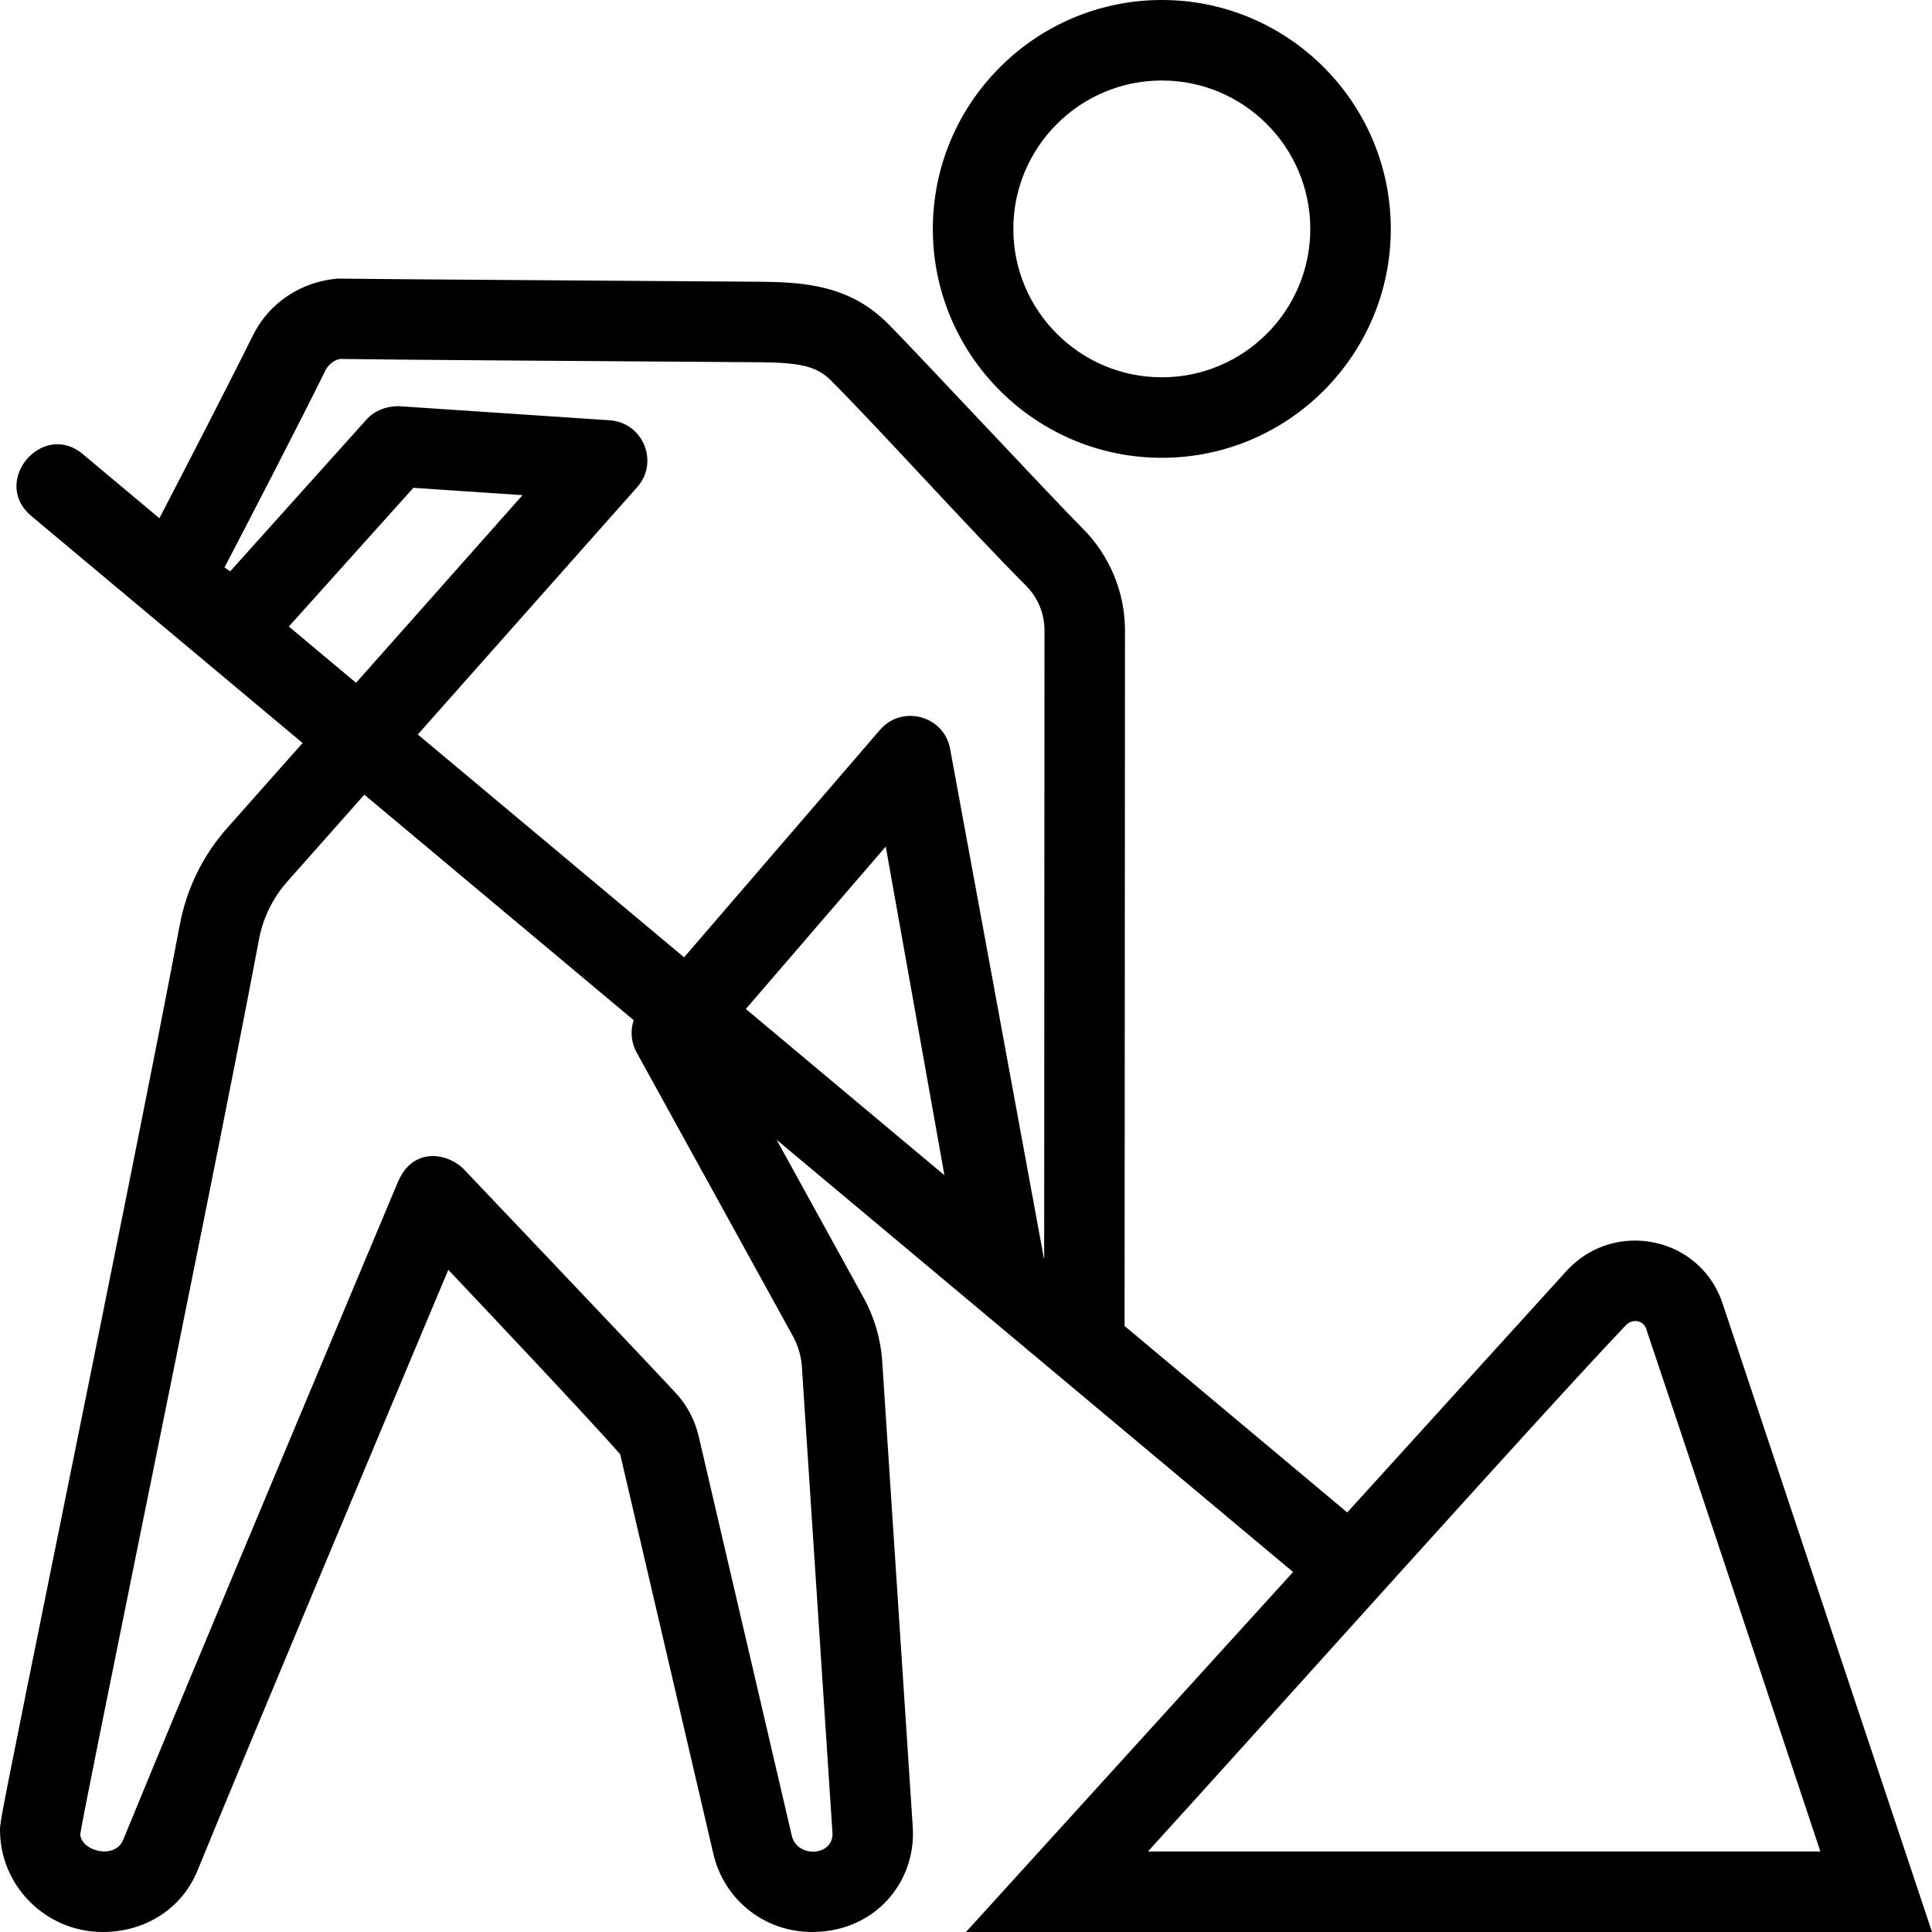
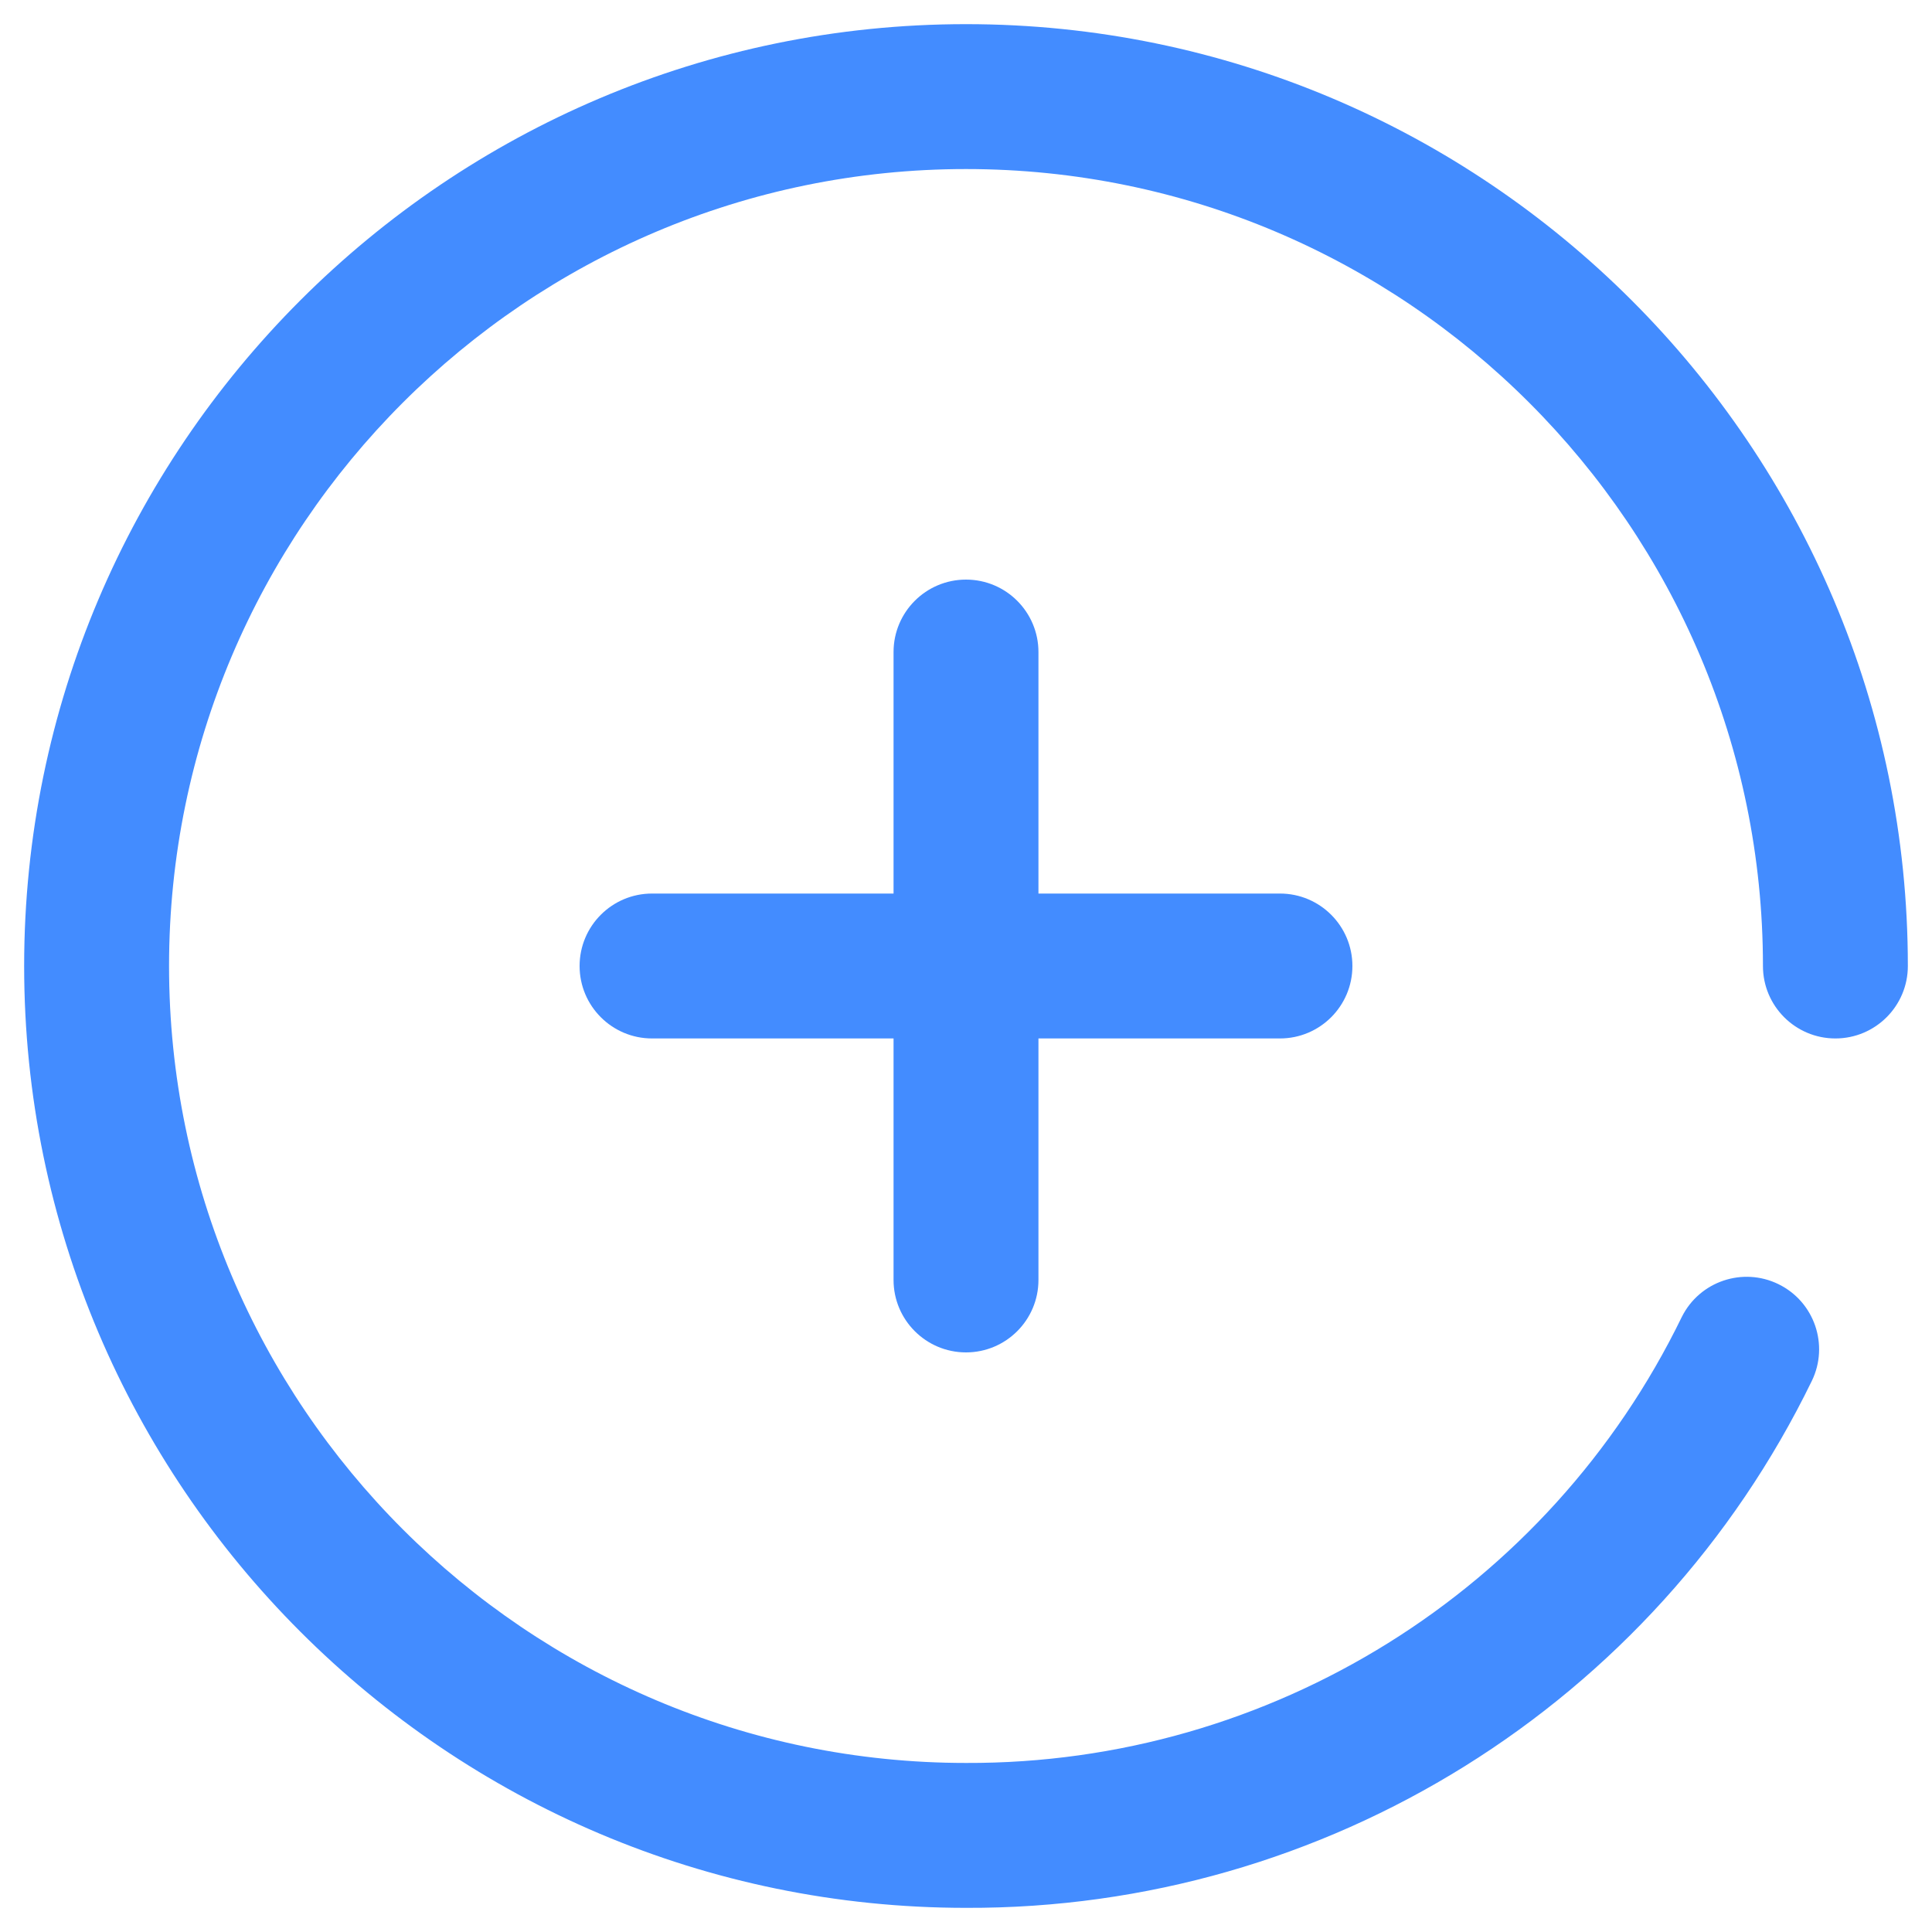
- <svg xmlns="http://www.w3.org/2000/svg" width="24" height="24" fill-rule="evenodd" clip-rule="evenodd">
-   <path d="M16.063 19.528l-6.416-5.37 1.08 1.961c.134.241.214.515.232.791l.38 5.793c.041.674-.466 1.297-1.253 1.297-.59 0-1.093-.4-1.225-.974l-1.157-4.961c-.385-.437-1.475-1.593-2.135-2.291-.719 1.711-2.536 6.043-3.114 7.459-.192.473-.645.767-1.179.767-.703 0-1.276-.569-1.276-1.27 0-.092 0-.112.761-3.863.518-2.555 1.167-5.755 1.473-7.382.084-.445.287-.86.587-1.198l.938-1.057-3.37-2.82c-.507-.425.137-1.192.642-.767l.949.795c.325-.626.855-1.651 1.165-2.278.199-.397.589-.658 1.045-.699 1.178.012 2.314.018 5.252.039.57.005 1.121.049 1.596.528.294.294 2.051 2.176 2.416 2.542.333.334.522.794.521 1.263l-.005 8.639 2.766 2.316 2.72-2.996c.235-.259.546-.381.854-.381.465 0 .919.277 1.088.779.937 2.817 2.602 7.81 2.602 7.81h-12l4.063-4.472zm-11.537-9.656l-.957 1.079c-.179.202-.302.451-.352.72-.306 1.63-.956 4.835-1.476 7.394-.371 1.829-.721 3.556-.744 3.72.01.211.431.32.533.071.726-1.782 3.414-8.175 3.414-8.175.186-.439.621-.362.823-.151 0 0 2.101 2.208 2.629 2.776.139.15.235.334.282.531l1.157 4.963c.064.287.524.261.506-.033l-.38-5.79c-.008-.131-.047-.261-.109-.375l-1.943-3.527c-.07-.125-.081-.271-.037-.402l-3.346-2.801zm18.087 13.128c-.559-1.676-1.793-5.397-2.164-6.494-.036-.106-.171-.129-.253-.042-1.031 1.082-4.259 4.691-5.936 6.536h8.353zm-9.642-7.364l.004-7.805c.001-.206-.083-.408-.229-.555-.709-.711-1.804-1.928-2.417-2.543-.177-.179-.37-.229-.895-.233-2.865-.021-4.154-.027-5.206-.041-.063.008-.143.058-.187.146-.338.684-.938 1.842-1.252 2.444l.07.049 1.694-1.887c.103-.114.259-.169.405-.165l2.617.175c.414.028.616.521.34.831l-2.725 3.072 3.308 2.768 2.434-2.826c.273-.316.796-.177.871.239l1.165 6.329.003.002zm-3.706-3.102l.94.787 1.527 1.278-.729-4.083-1.738 2.018zm-5.677-4.751l.835.699 2.068-2.331-1.356-.091-1.547 1.723zm10.845-2.096c-1.568 0-2.845-1.275-2.845-2.843s1.277-2.844 2.845-2.844c1.568 0 2.844 1.276 2.844 2.844 0 1.568-1.276 2.843-2.844 2.843zm0-4.687c-1.018 0-1.845.827-1.845 1.844 0 1.016.827 1.843 1.845 1.843 1.017 0 1.844-.827 1.844-1.843 0-1.017-.827-1.844-1.844-1.844z" />
+ <svg xmlns="http://www.w3.org/2000/svg" t="1606704979693" class="icon" viewBox="0 0 1024 1024" version="1.1" p-id="994" width="200" height="200">
+   <defs>
+     <style type="text/css" />
+   </defs>
+   <path d="M512 12.8C236.749 12.8 12.8 236.749 12.8 512s223.949 499.2 499.2 499.2a496.486 496.486 0 0 0 448.307-279.296 38.4 38.4 0 0 0-68.915-33.894A420.096 420.096 0 0 1 512 934.4c-232.909 0-422.4-189.491-422.4-422.4S279.091 89.6 512 89.6s422.4 189.491 422.4 422.4a38.4 38.4 0 0 0 76.8 0c0-275.251-223.949-499.2-499.2-499.2z" fill="#438CFF" p-id="995" />
+   <path d="M512 716.8a38.4 38.4 0 0 0 38.4-38.4v-128h128a38.4 38.4 0 0 0 0-76.8h-128v-128a38.4 38.4 0 0 0-76.8 0v128h-128a38.4 38.4 0 0 0 0 76.8h128v128c0 21.197 17.203 38.4 38.4 38.4z" fill="#438CFF" p-id="996" />
</svg>
